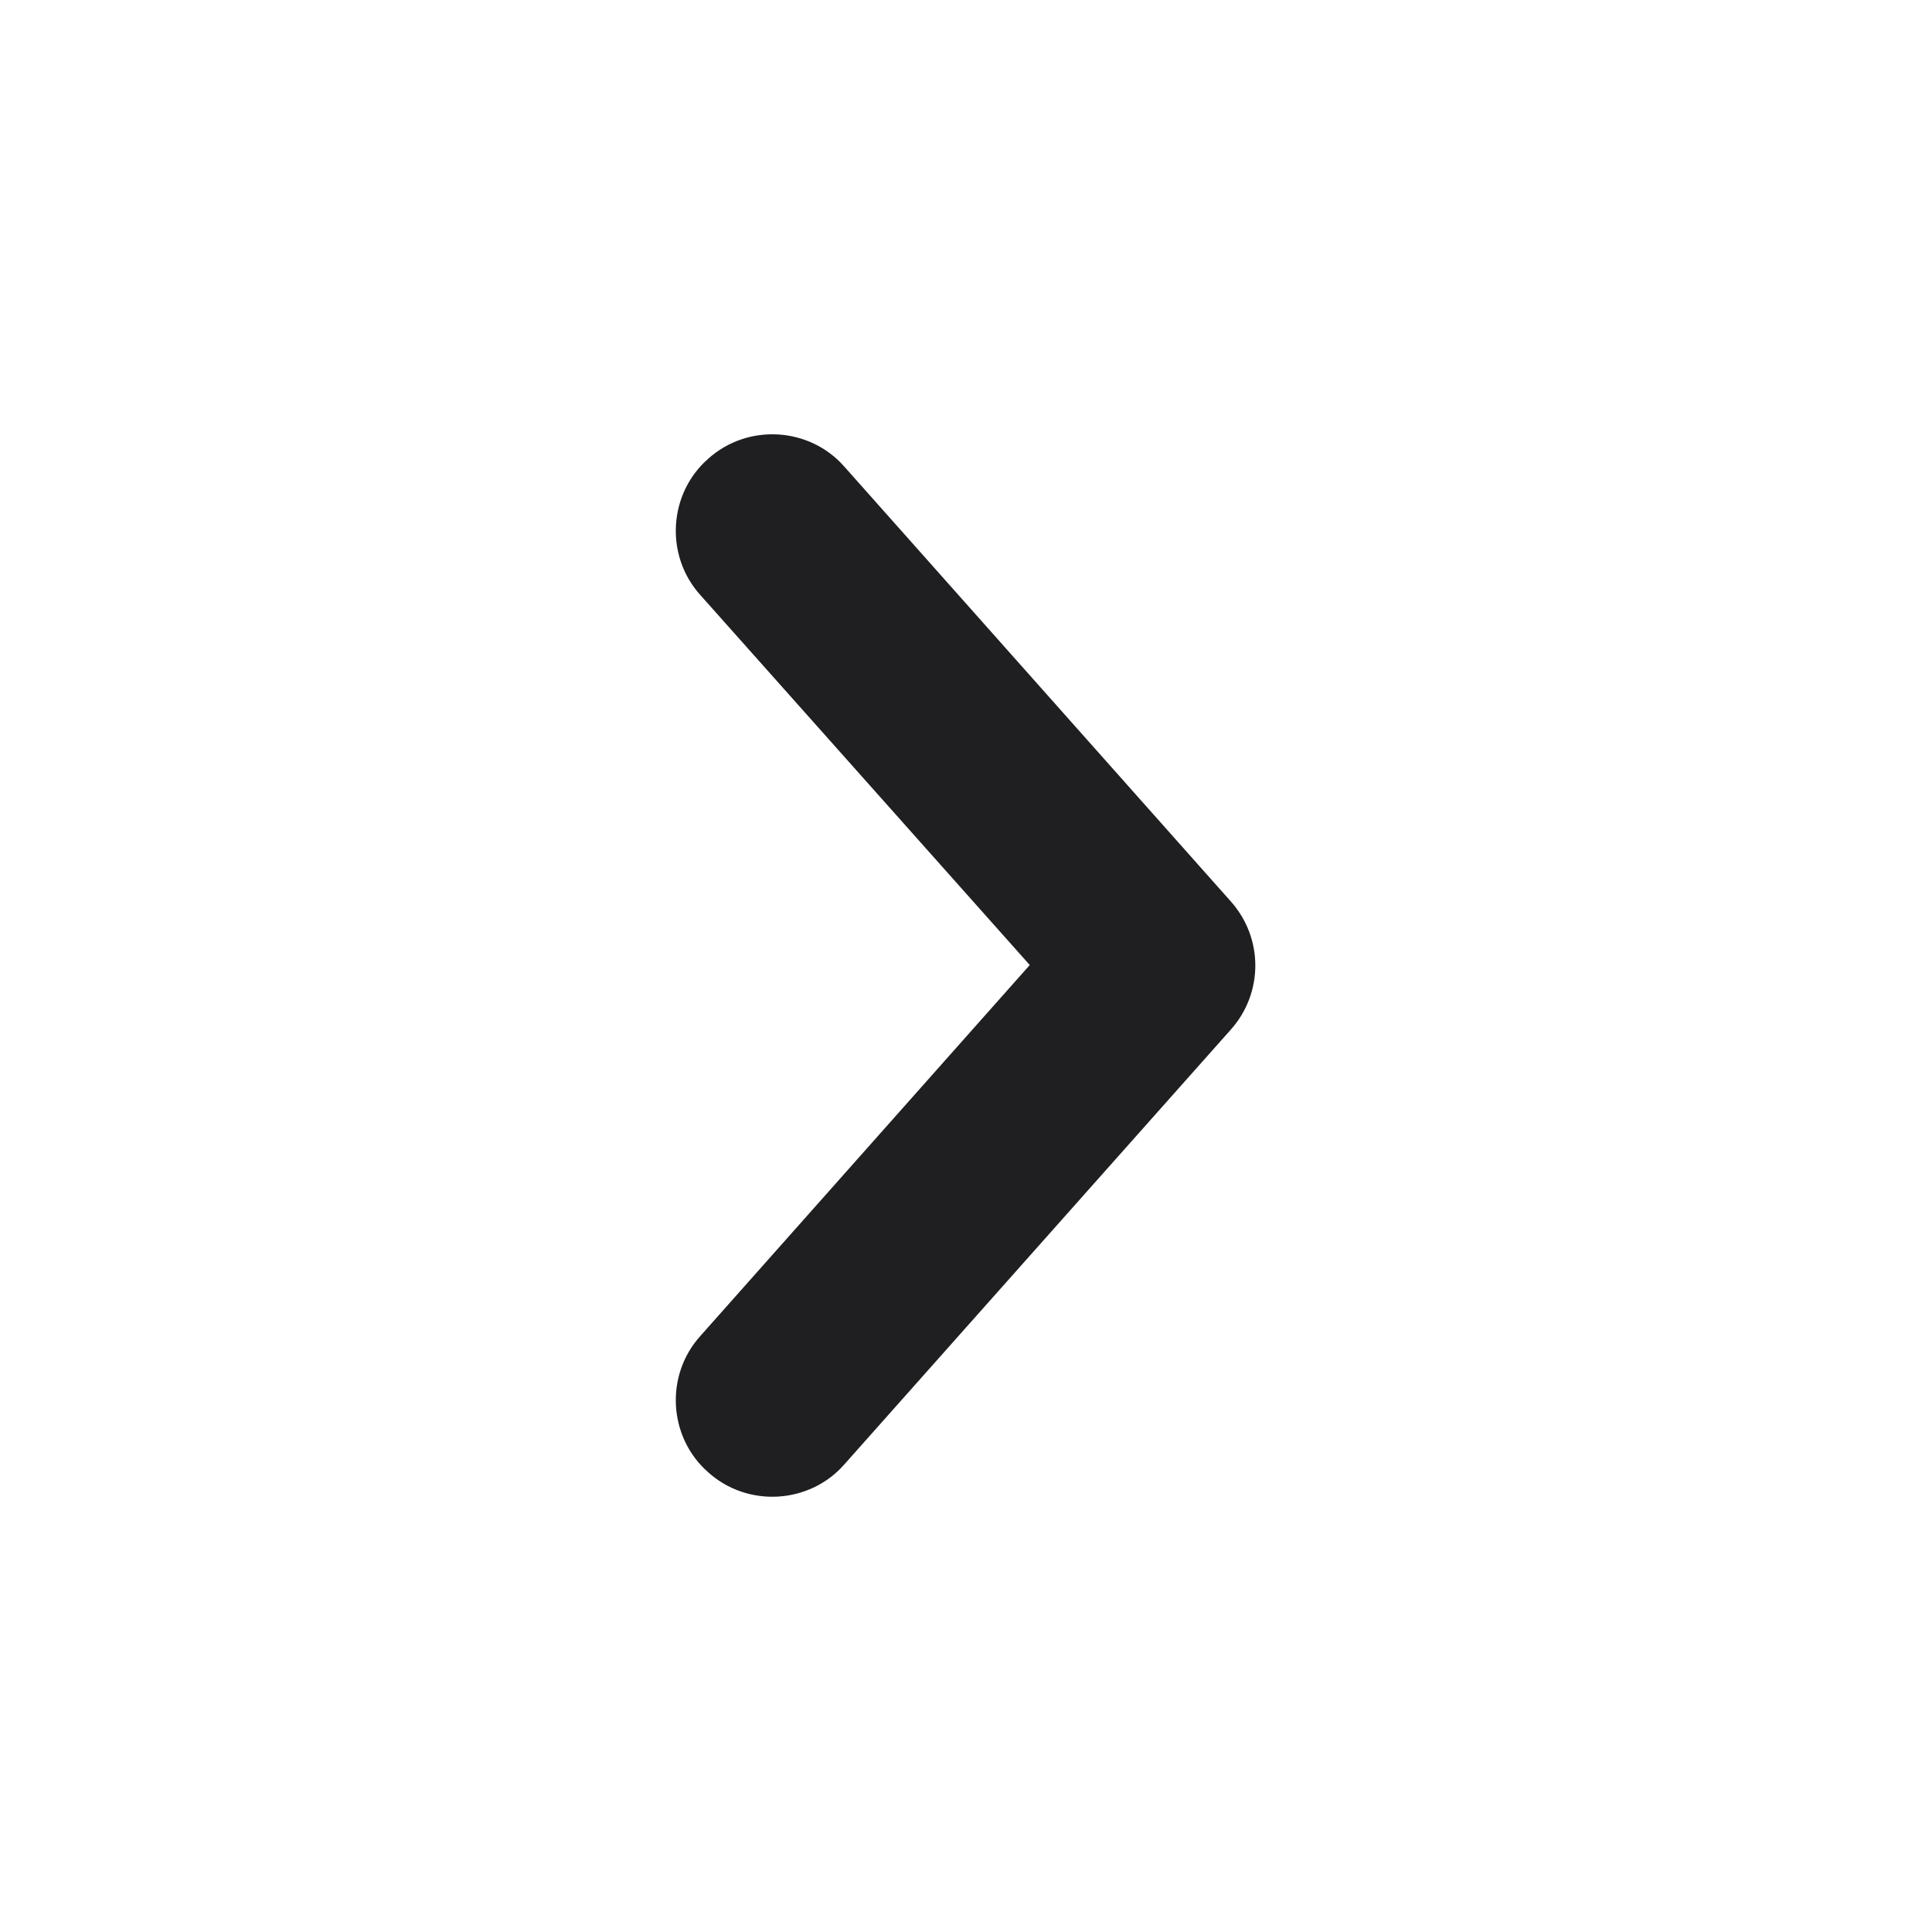
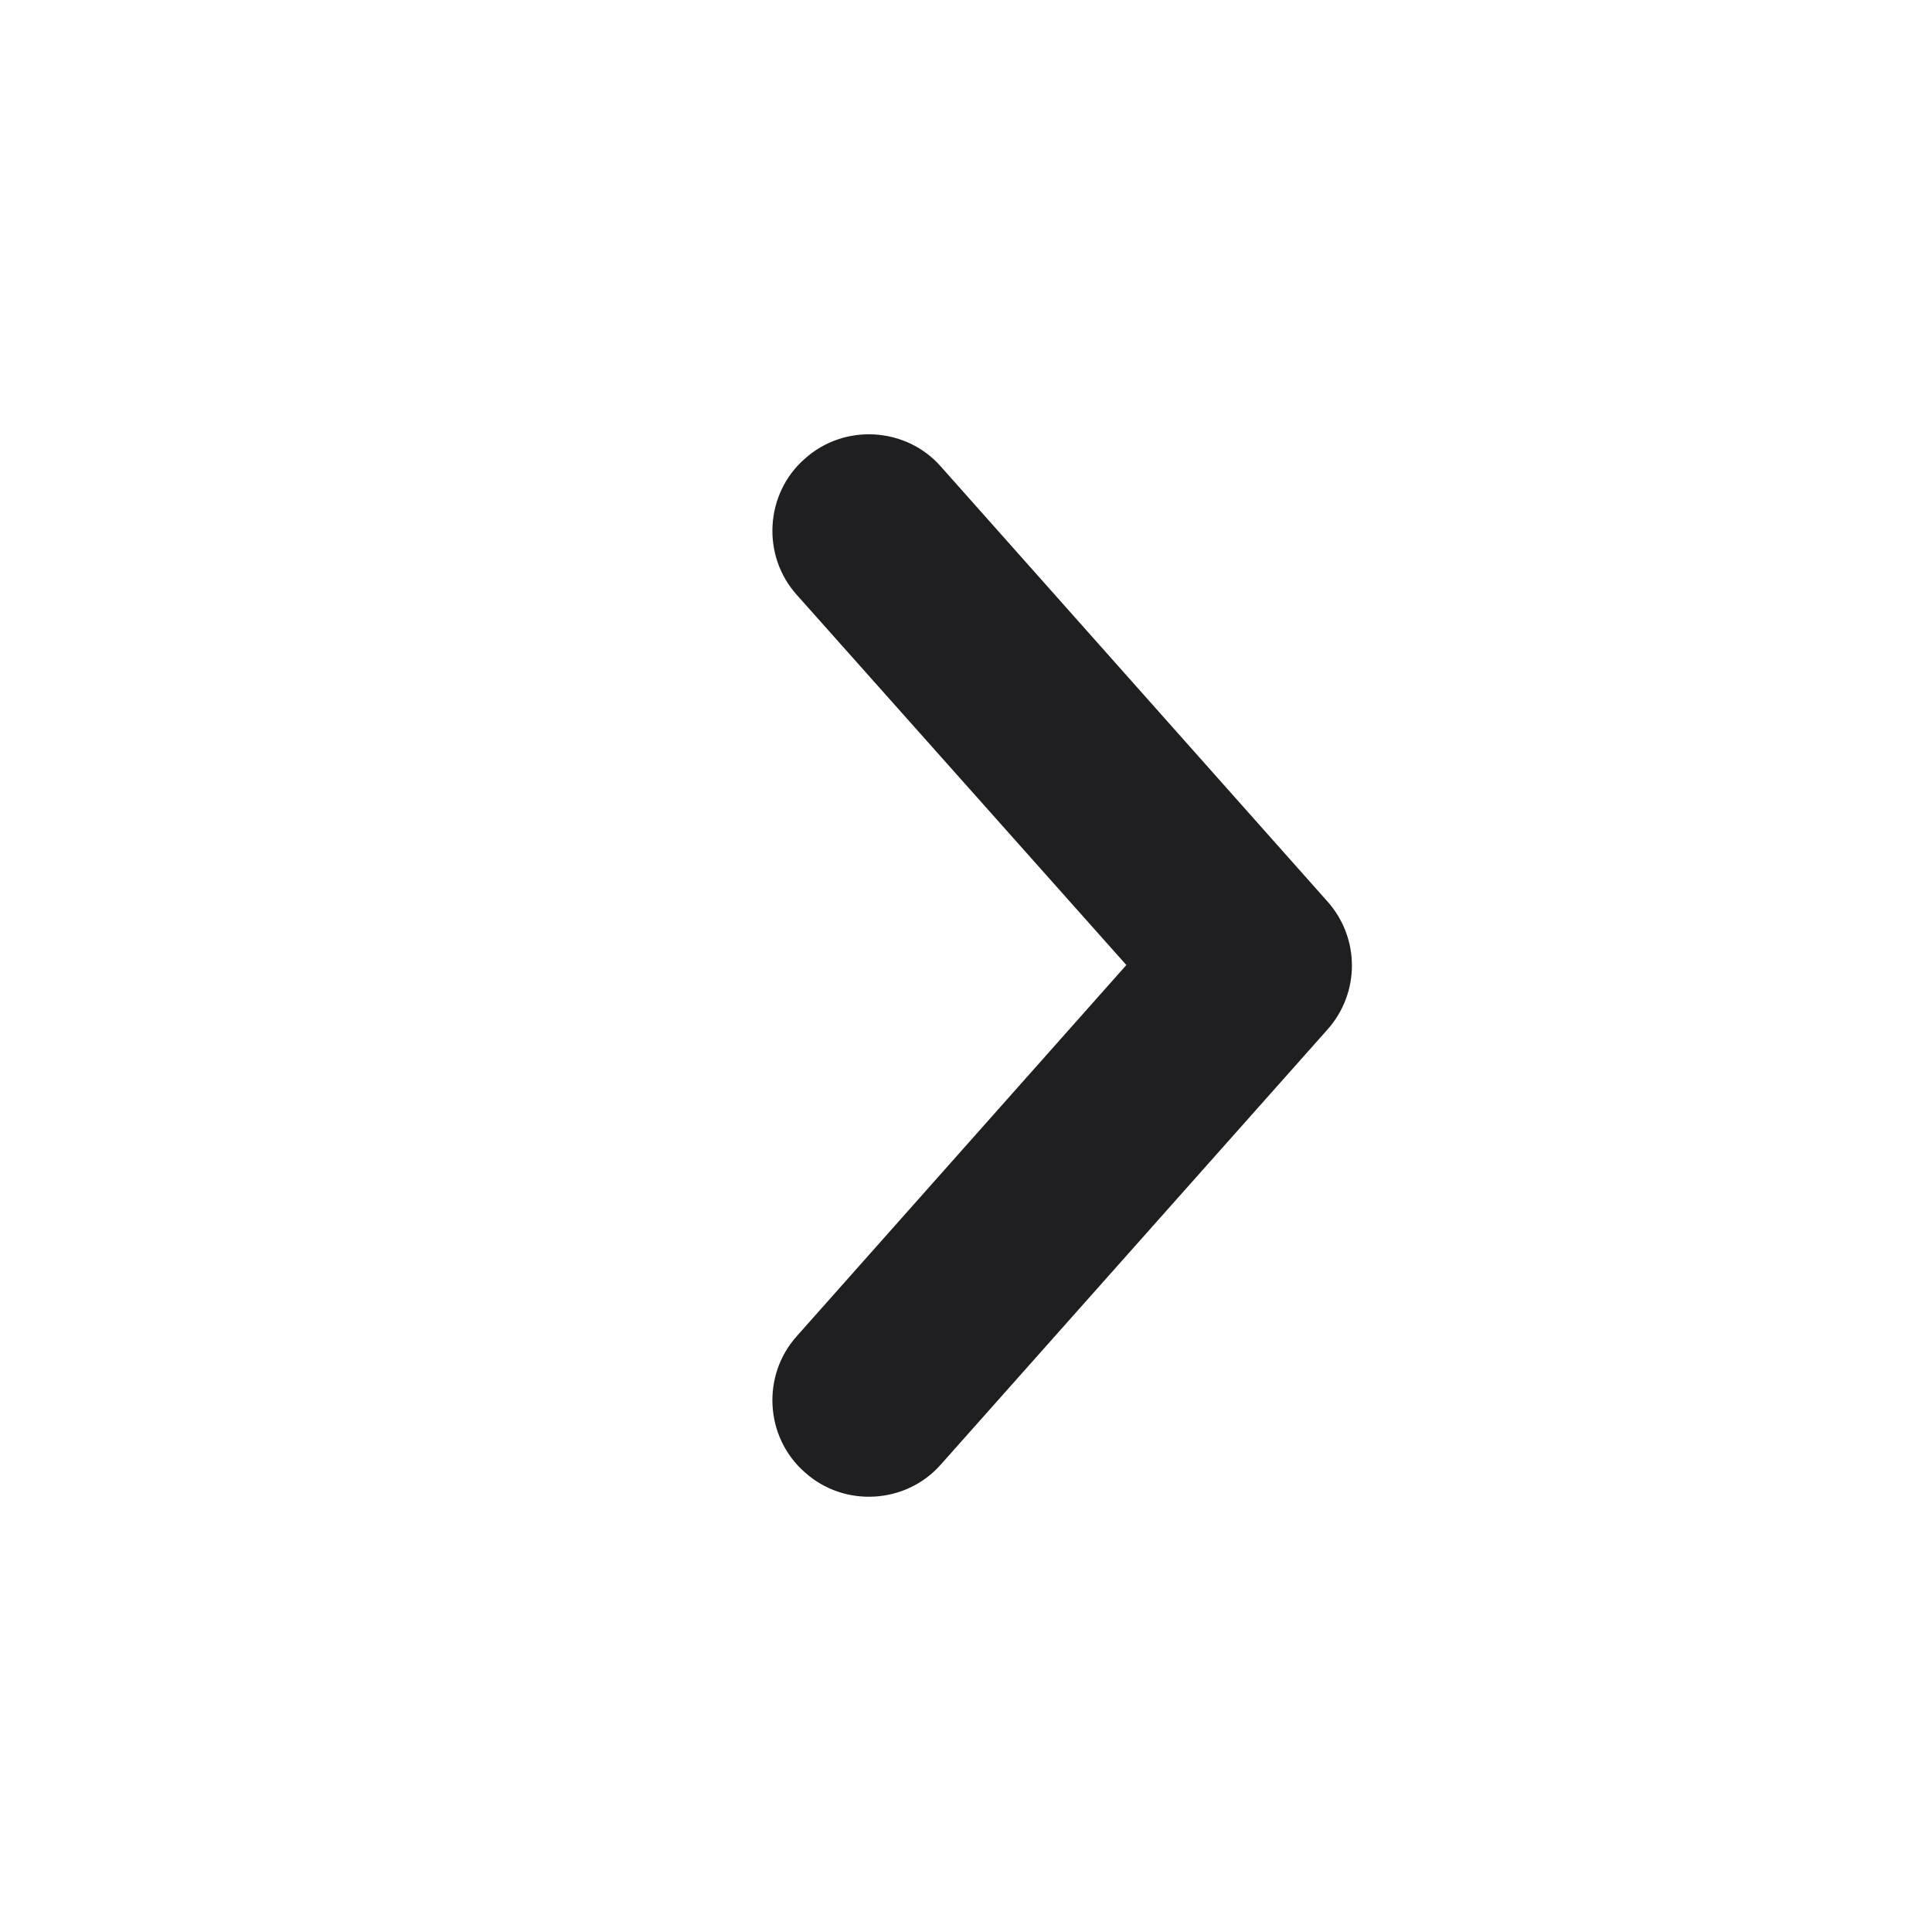
<svg xmlns="http://www.w3.org/2000/svg" width="20" height="20" viewBox="0 0 20 20" fill="none">
  <defs />
-   <path id="Union" d="M7.33 15.24C6.92 14.88 6.88 14.24 7.25 13.83L10.66 9.99L7.25 6.16C6.88 5.75 6.92 5.11 7.33 4.75C7.74 4.38 8.38 4.42 8.74 4.83L12.74 9.33C13.08 9.71 13.08 10.28 12.74 10.66L8.74 15.16C8.38 15.57 7.74 15.61 7.33 15.24Z" fill="#1F1F22" fill-opacity="1" fill-rule="evenodd" />
+   <path id="Union" d="M8.33 15.24C7.92 14.88 7.88 14.24 8.25 13.83L11.66 9.99L8.25 6.16C7.88 5.75 7.92 5.11 8.33 4.75C8.74 4.38 9.38 4.42 9.74 4.83L13.74 9.33C14.08 9.71 14.08 10.28 13.74 10.66L9.74 15.16C9.38 15.57 8.74 15.61 8.33 15.24Z" fill="#1F1F22" fill-opacity="1" fill-rule="evenodd" />
</svg>
